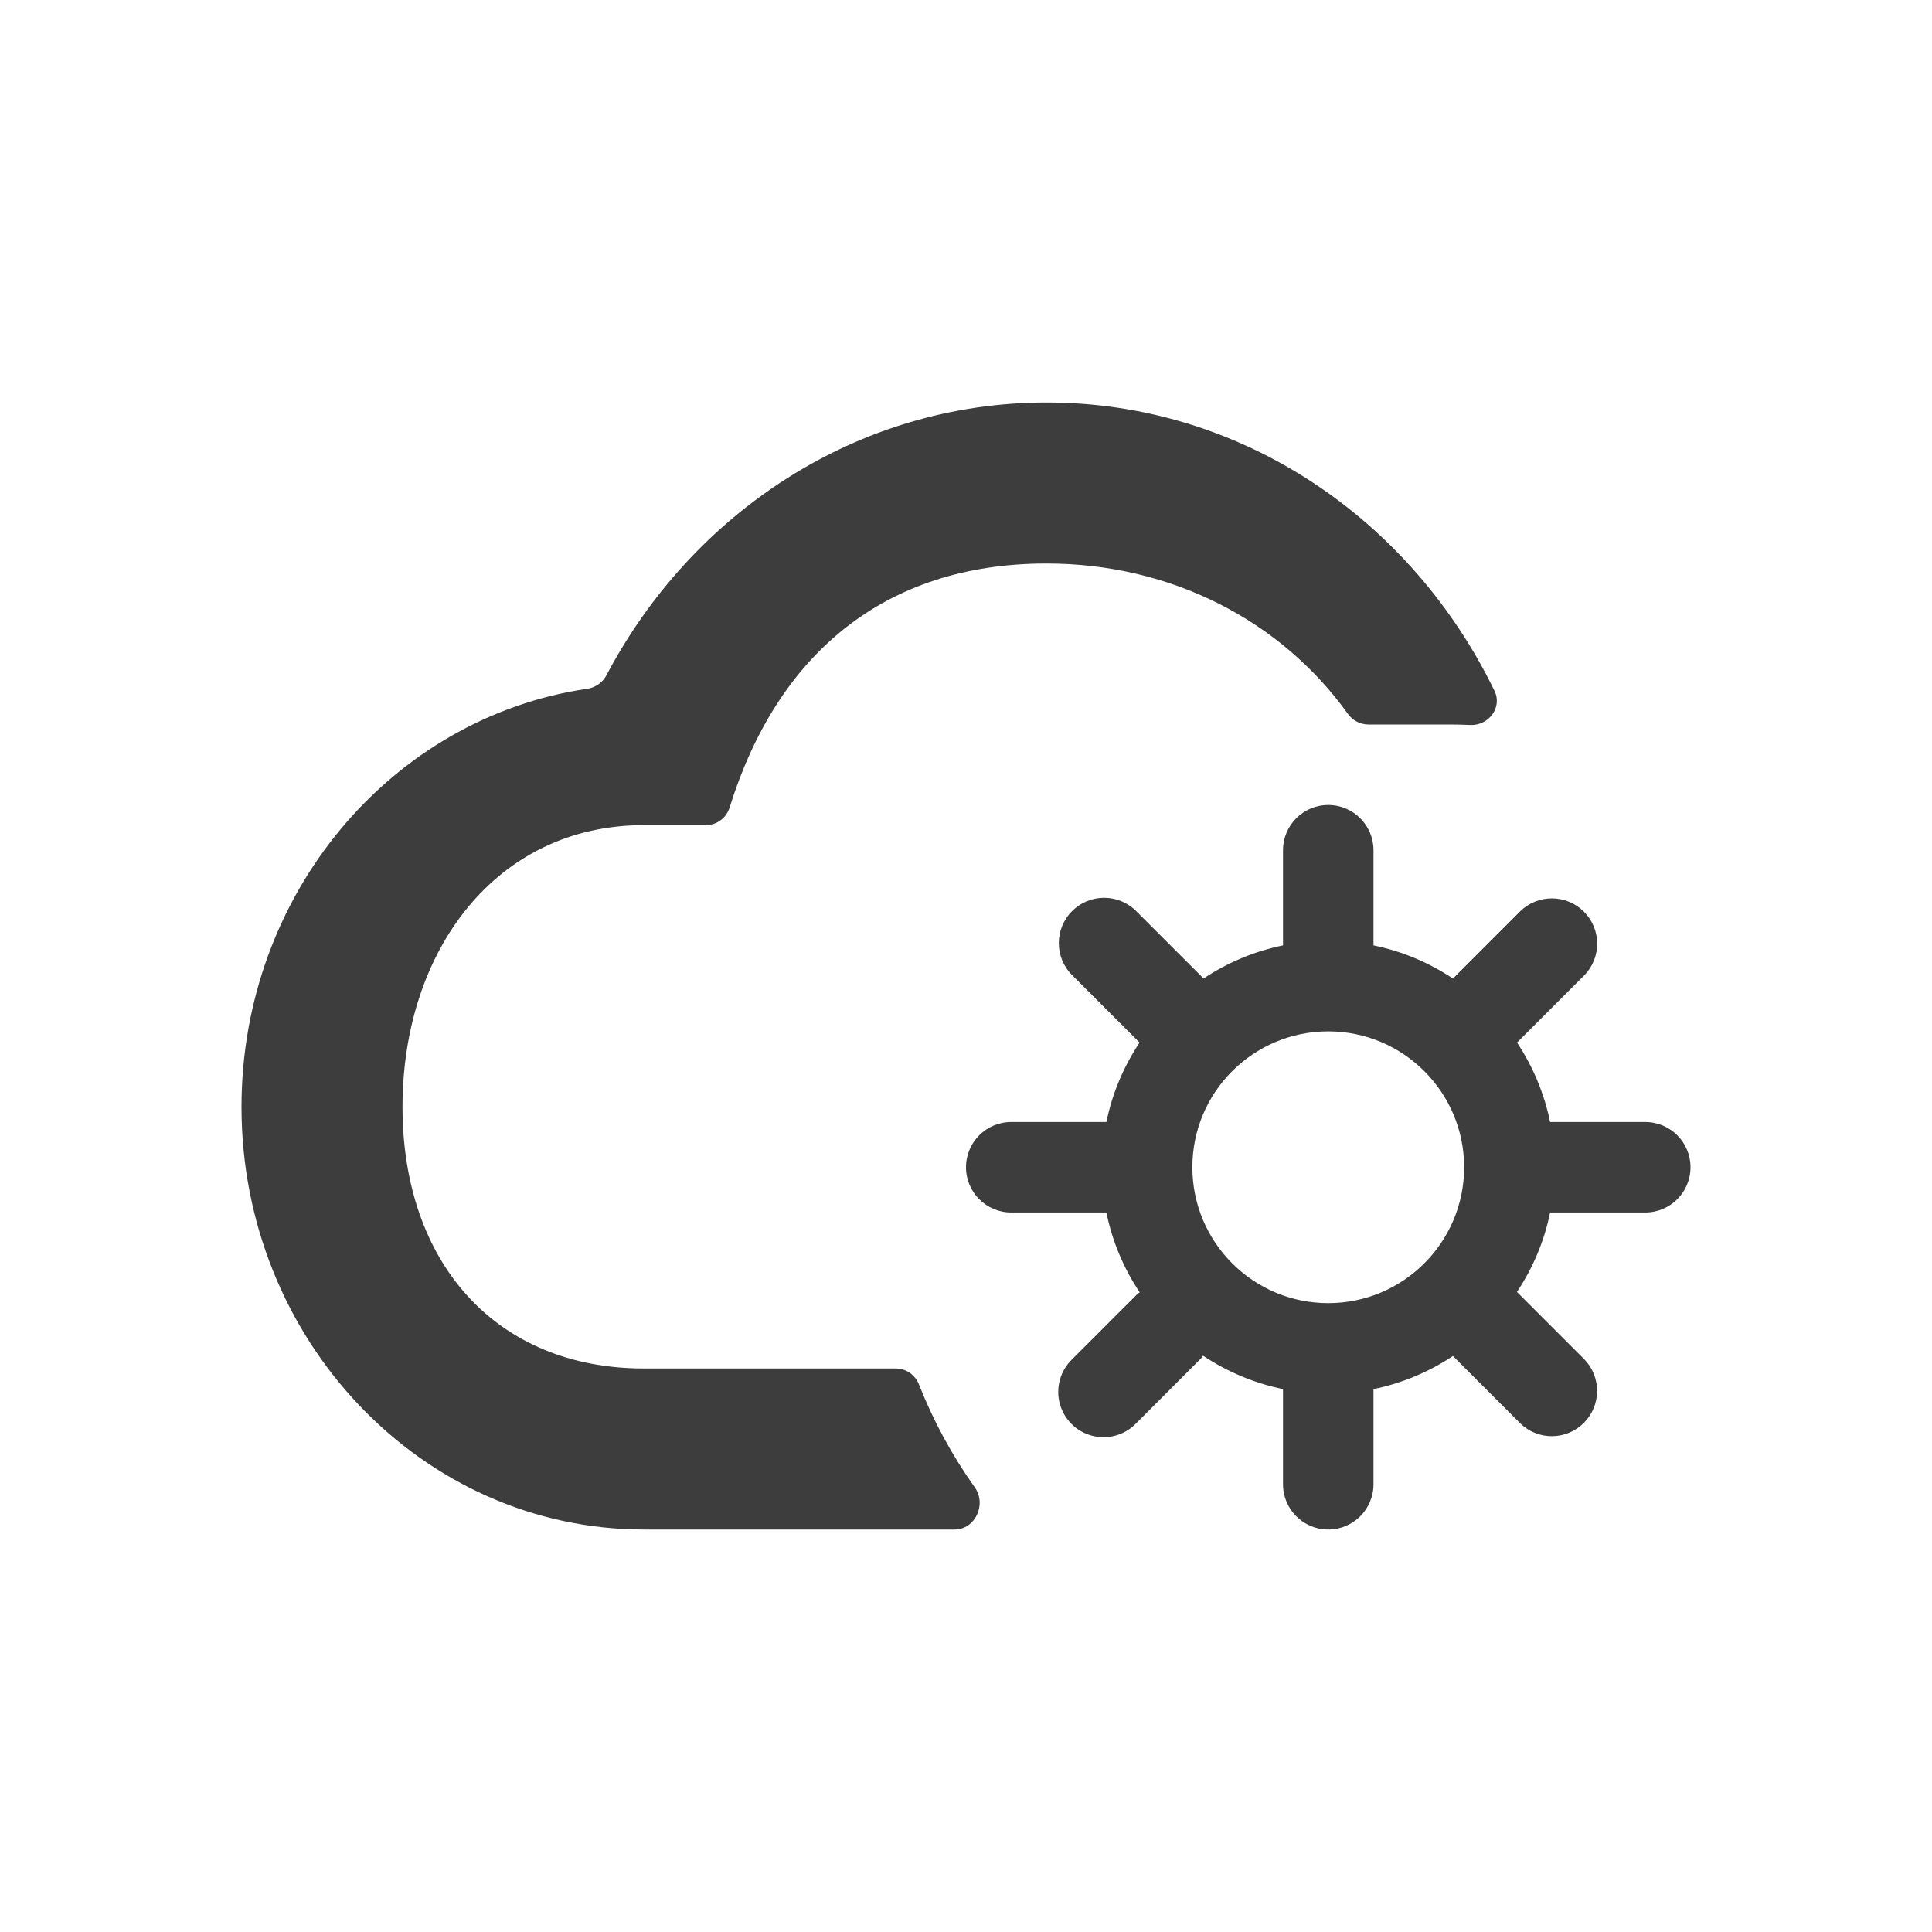
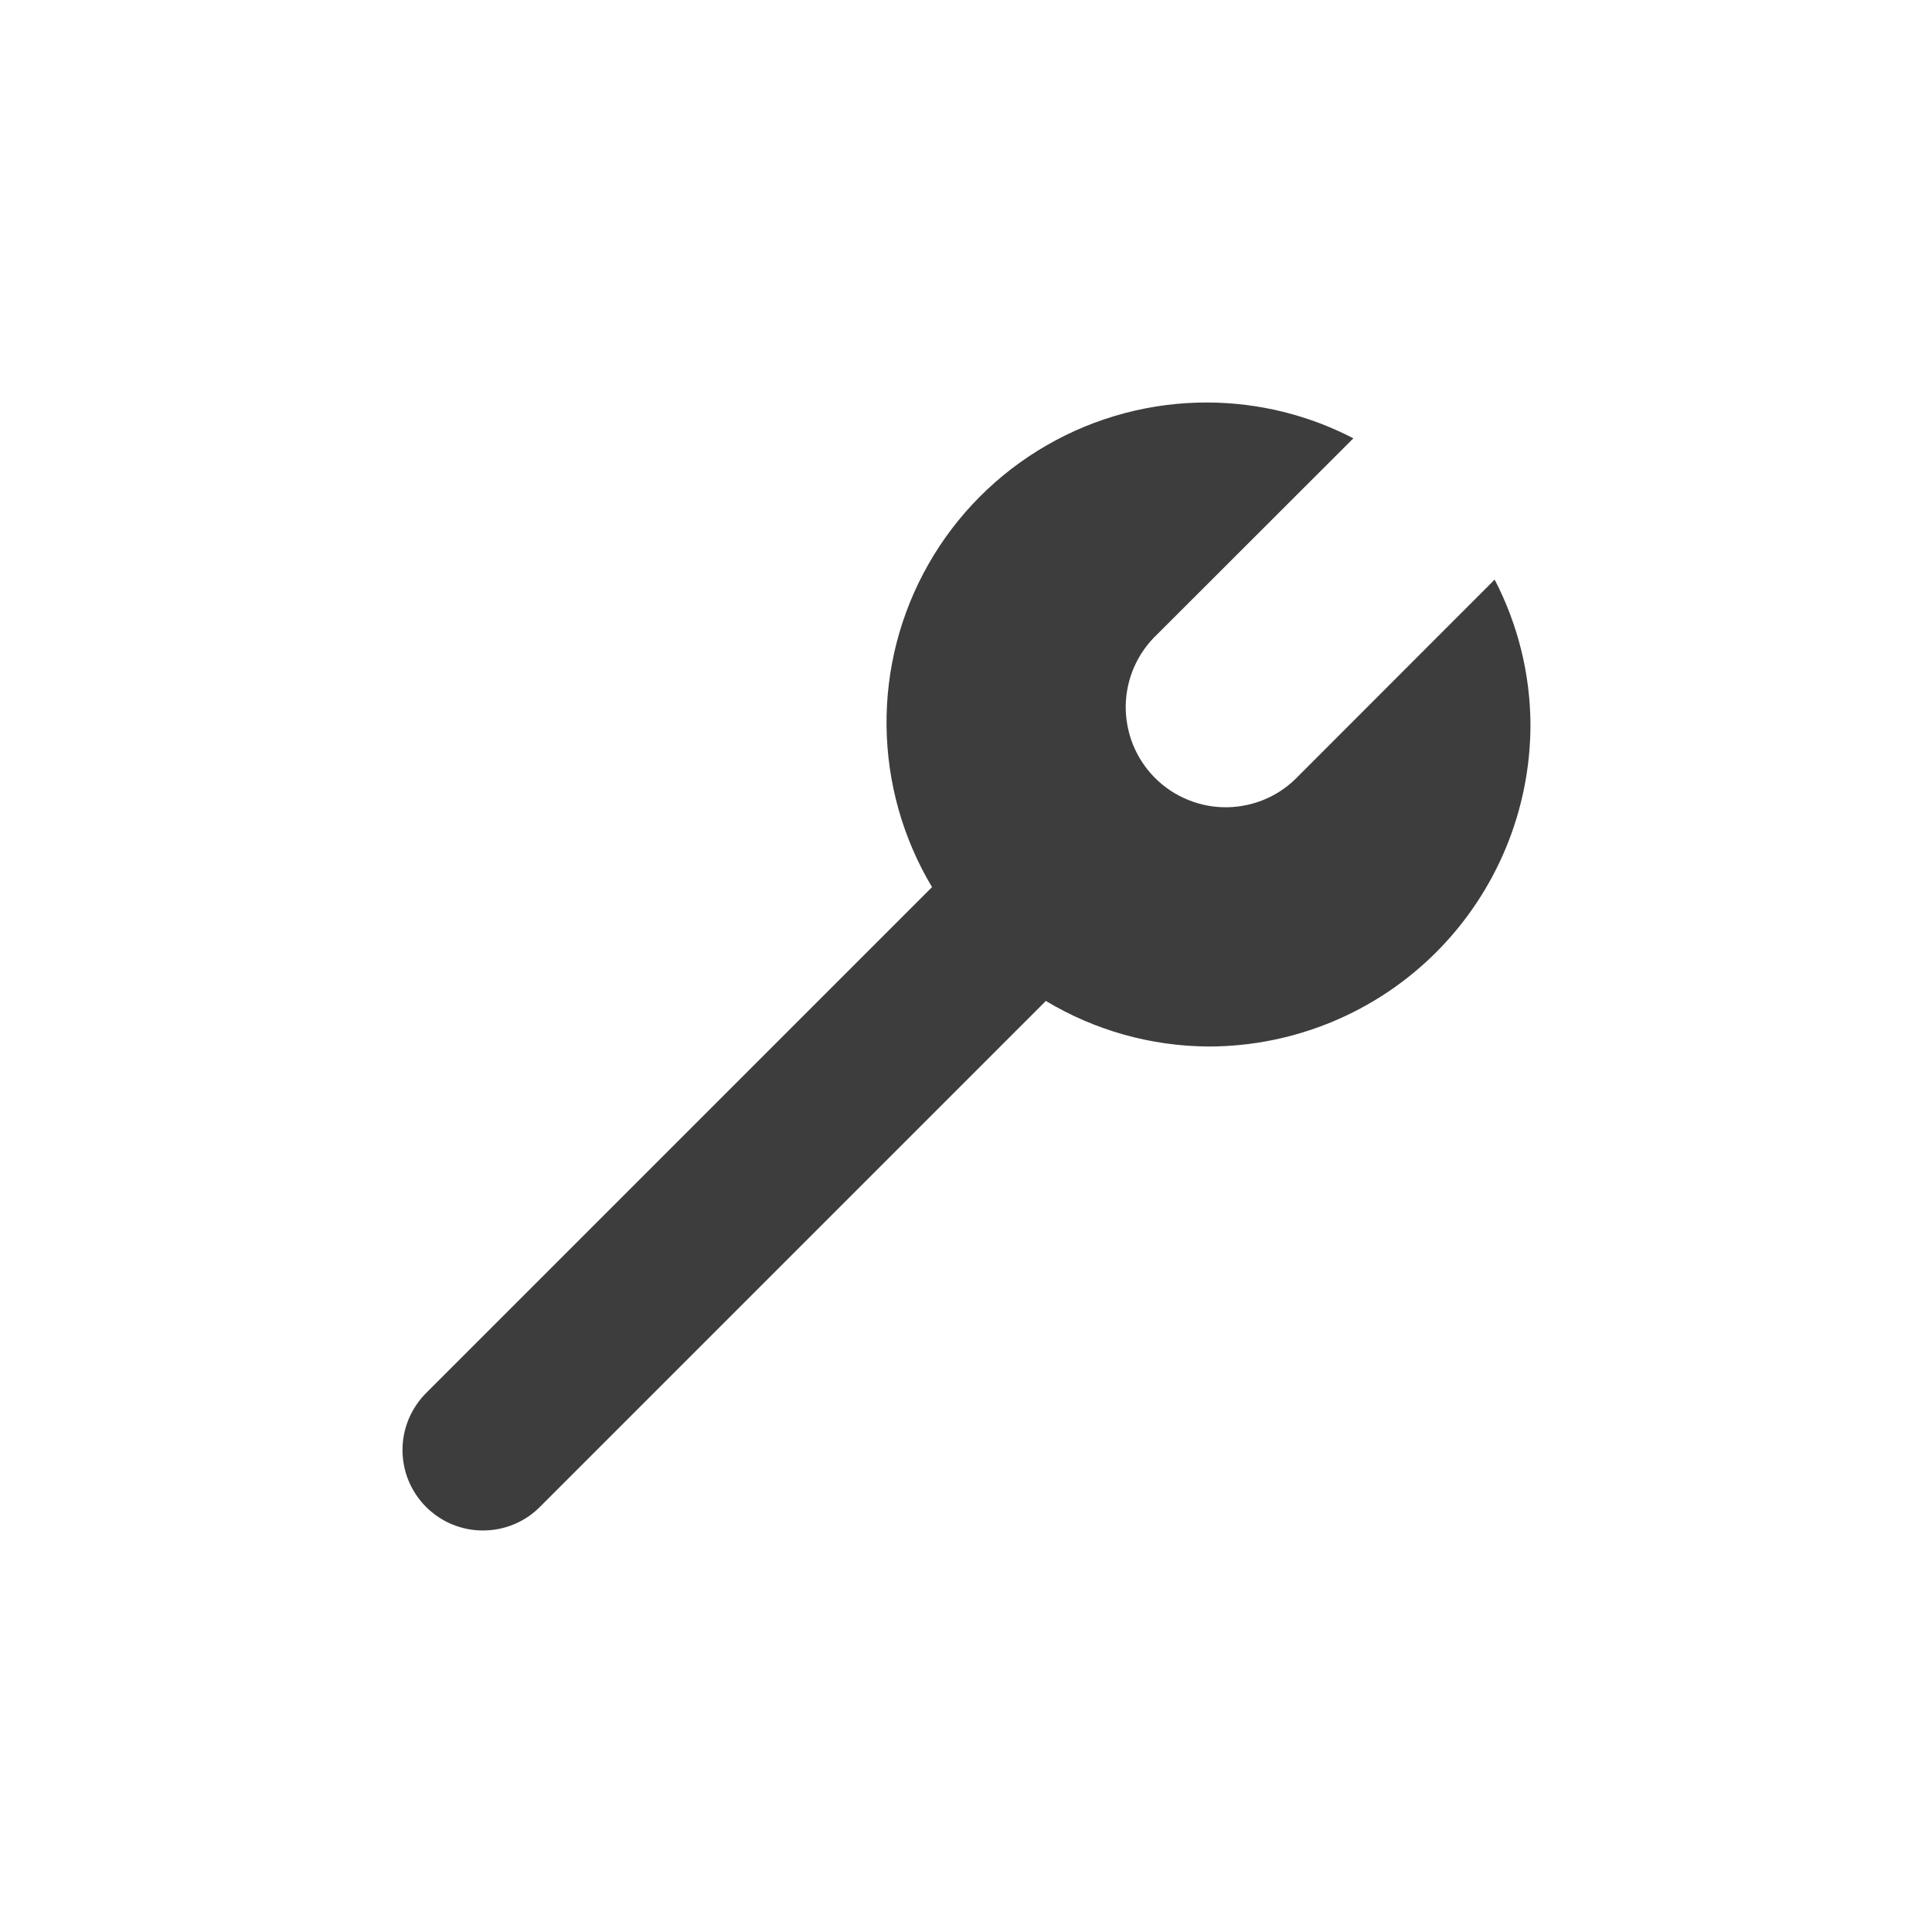
<svg xmlns="http://www.w3.org/2000/svg" width="24" height="24" viewBox="0 0 24 24" fill="none">
-   <path fill-rule="evenodd" clip-rule="evenodd" d="M11.857 19C12.116 19 12.259 18.687 12.109 18.476C11.829 18.083 11.595 17.654 11.416 17.199C11.369 17.08 11.256 17 11.129 17H8C6.158 17 5 15.684 5 13.75C5 11.816 6.158 10.25 8 10.25H8.771C8.906 10.25 9.024 10.159 9.064 10.03C9.651 8.14 10.977 7 13 7C14.547 7 15.914 7.709 16.743 8.867C16.803 8.95 16.898 9 17 9H18C18.088 9 18.176 9.002 18.264 9.006C18.492 9.016 18.665 8.79 18.566 8.584C17.533 6.454 15.43 5 13 5C10.648 5 8.598 6.369 7.533 8.389C7.485 8.479 7.397 8.541 7.296 8.556C4.866 8.912 3 11.105 3 13.75C3 16.646 5.242 19 8 19H11.857ZM20.438 13.938H19.256C19.184 13.585 19.044 13.251 18.845 12.951L19.683 12.113C19.896 11.893 19.893 11.542 19.676 11.325C19.459 11.108 19.108 11.105 18.887 11.318L18.049 12.156C17.75 11.956 17.415 11.816 17.062 11.744V10.562C17.062 10.252 16.811 10 16.5 10C16.189 10 15.938 10.252 15.938 10.562V11.744C15.585 11.816 15.251 11.956 14.951 12.155L14.113 11.317C13.893 11.098 13.537 11.098 13.318 11.318C13.098 11.537 13.098 11.894 13.318 12.113L14.156 12.951C13.957 13.251 13.816 13.585 13.744 13.938H12.562C12.252 13.938 12 14.189 12 14.5C12 14.811 12.252 15.062 12.562 15.062H13.744C13.816 15.417 13.957 15.754 14.158 16.054C14.155 16.058 14.15 16.06 14.146 16.062C14.141 16.065 14.137 16.067 14.133 16.071L13.317 16.887C13.171 17.028 13.113 17.237 13.164 17.434C13.216 17.63 13.369 17.784 13.566 17.835C13.762 17.887 13.972 17.828 14.113 17.682L14.928 16.866C14.932 16.863 14.935 16.858 14.938 16.853C14.94 16.849 14.942 16.845 14.945 16.841C15.246 17.042 15.583 17.183 15.938 17.256V18.438C15.938 18.748 16.189 19 16.5 19C16.811 19 17.062 18.748 17.062 18.438V17.256C17.415 17.184 17.749 17.044 18.049 16.845L18.887 17.683C19.107 17.896 19.458 17.893 19.675 17.676C19.892 17.459 19.895 17.108 19.682 16.887L18.844 16.049C19.044 15.75 19.184 15.415 19.256 15.062H20.438C20.748 15.062 21 14.811 21 14.5C21 14.189 20.748 13.938 20.438 13.938ZM14.812 14.5C14.812 13.568 15.568 12.812 16.5 12.812C17.432 12.812 18.188 13.568 18.188 14.5C18.188 15.432 17.432 16.188 16.5 16.188C15.568 16.188 14.812 15.432 14.812 14.5Z" fill="#3D3D3D" />
+   <path d="M18.567 7.2L16.133 9.636C16.019 9.757 15.882 9.855 15.73 9.922C15.578 9.989 15.413 10.025 15.247 10.028C15.08 10.031 14.915 10 14.761 9.937C14.606 9.875 14.466 9.782 14.348 9.664C14.23 9.546 14.138 9.406 14.075 9.252C14.013 9.097 13.982 8.932 13.984 8.766C13.987 8.599 14.023 8.435 14.09 8.283C14.158 8.13 14.255 7.993 14.376 7.879L16.812 5.445C16.256 5.156 15.639 5.004 15.012 5C14.307 4.996 13.613 5.179 13.002 5.532C12.391 5.884 11.884 6.393 11.535 7.006C11.185 7.619 11.005 8.313 11.013 9.019C11.021 9.724 11.216 10.415 11.578 11.02L5.305 17.293C5.21 17.385 5.134 17.496 5.081 17.618C5.029 17.74 5.001 17.871 5 18.004C4.999 18.136 5.024 18.268 5.074 18.391C5.125 18.514 5.199 18.626 5.293 18.72C5.387 18.813 5.498 18.888 5.621 18.938C5.744 18.988 5.876 19.014 6.009 19.012C6.141 19.011 6.273 18.984 6.395 18.931C6.517 18.879 6.627 18.803 6.719 18.707L12.992 12.434C13.602 12.801 14.3 12.996 15.012 13C16.073 13 17.091 12.579 17.841 11.829C18.591 11.078 19.012 10.061 19.012 9C19.009 8.373 18.856 7.756 18.567 7.2Z" fill="#3D3D3D" />
</svg>
